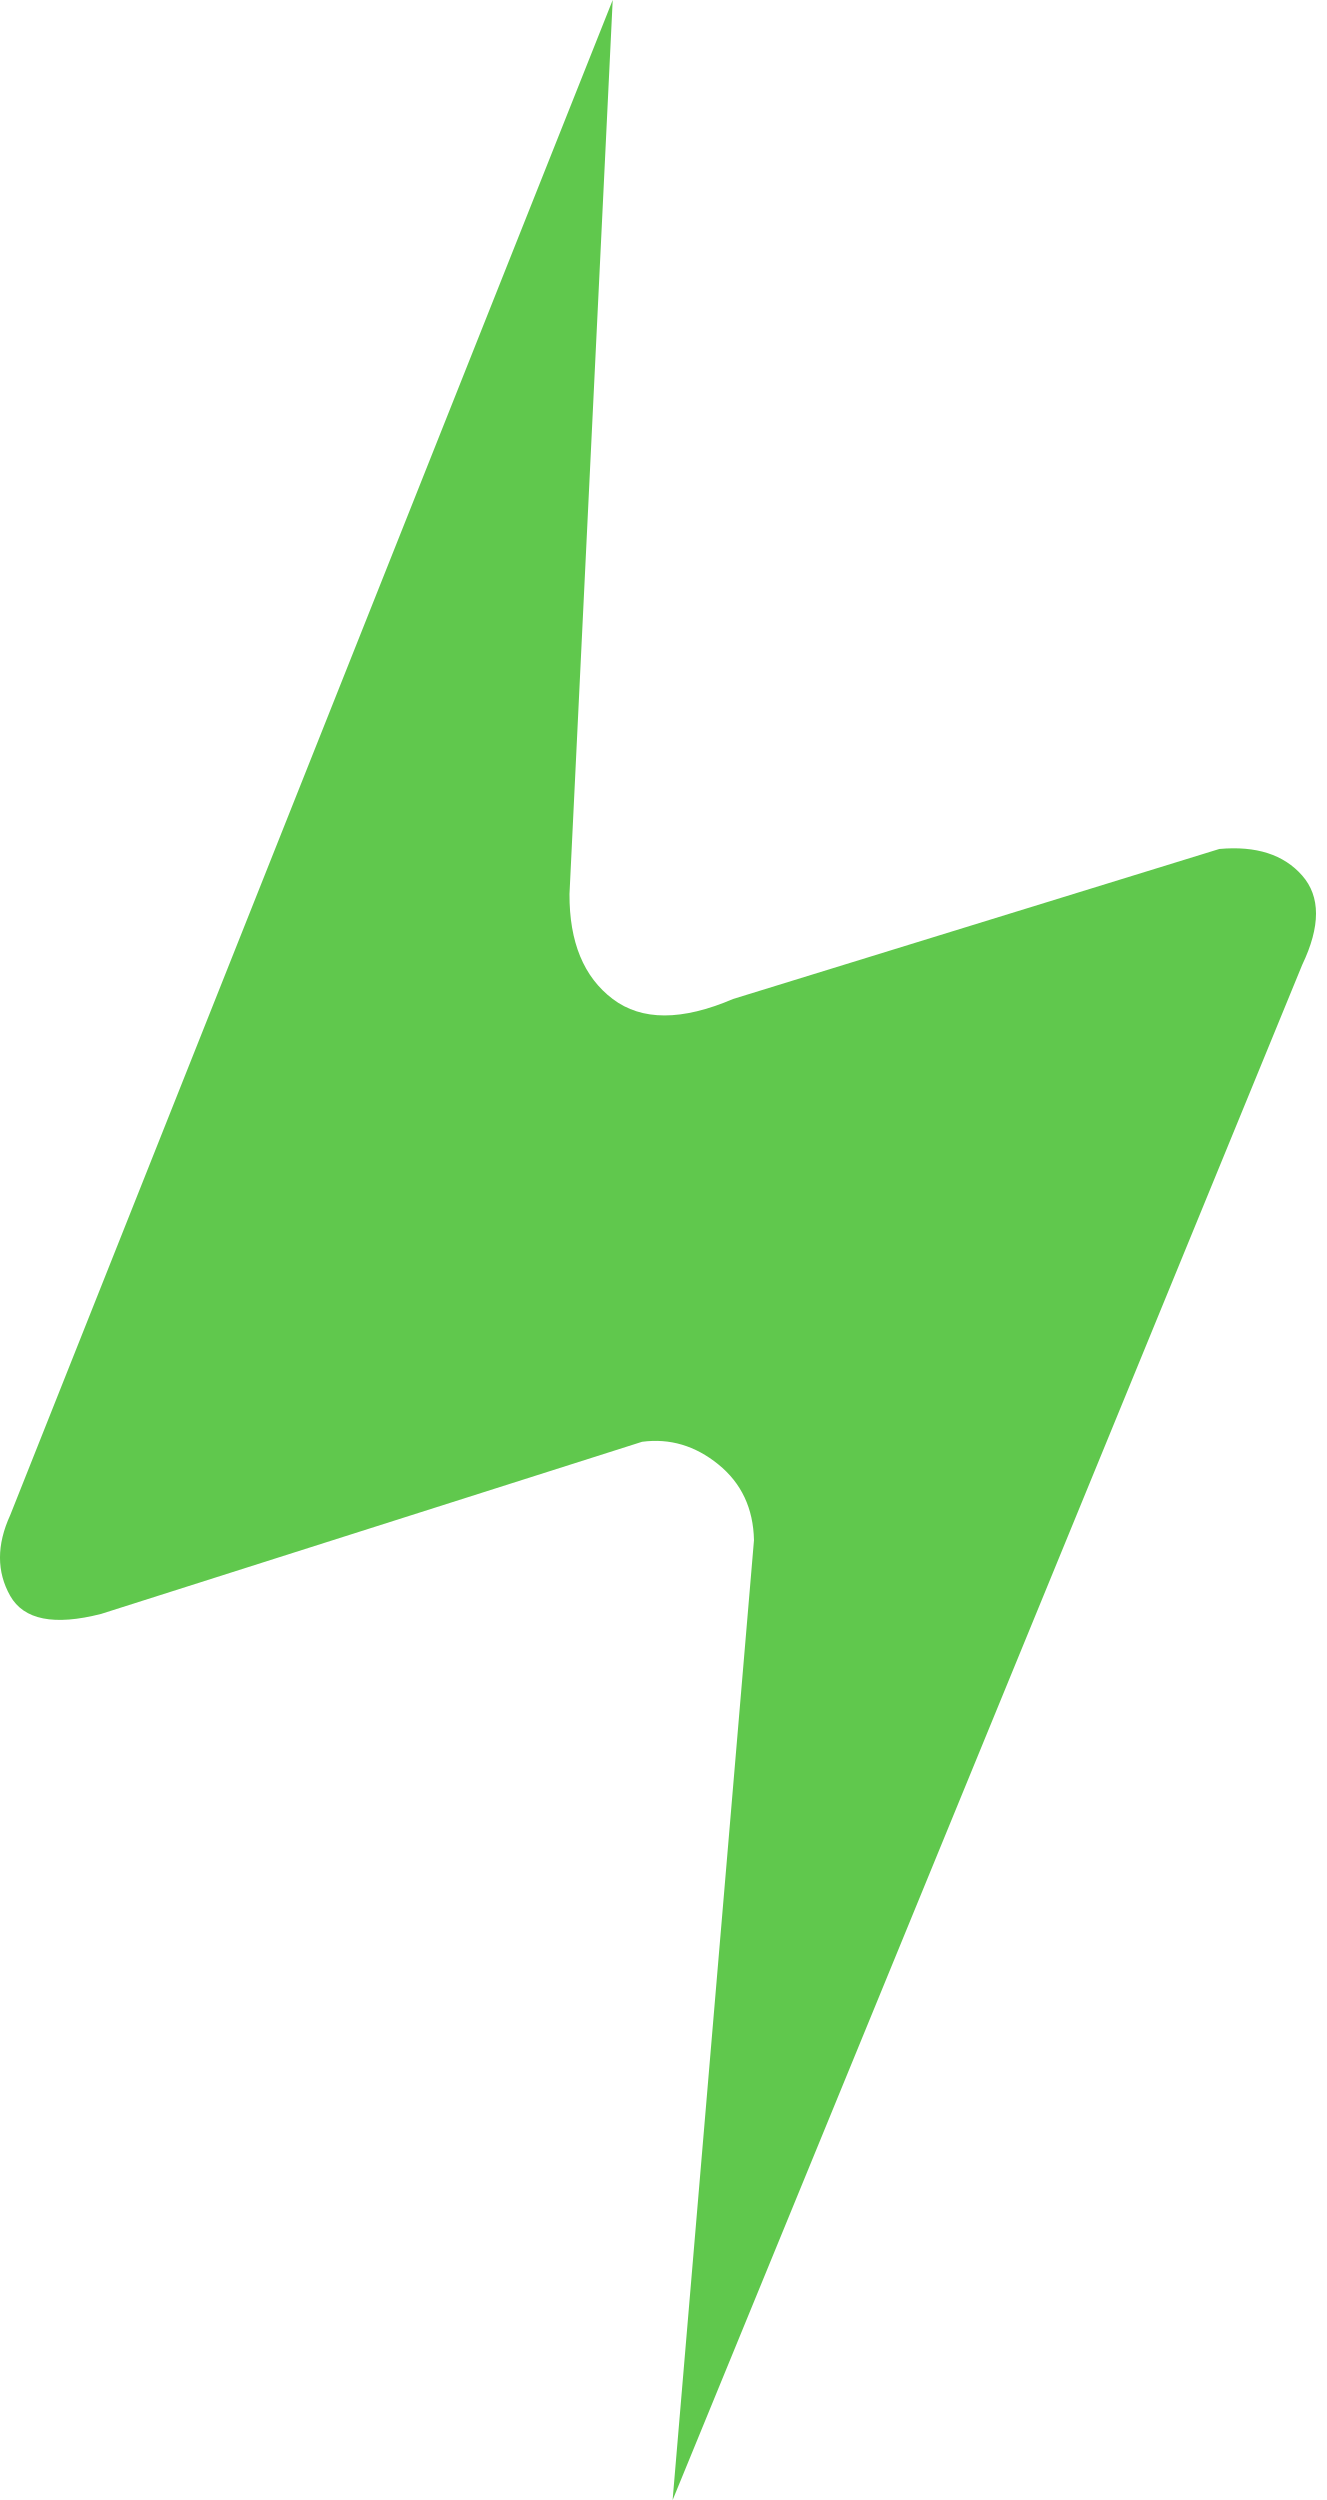
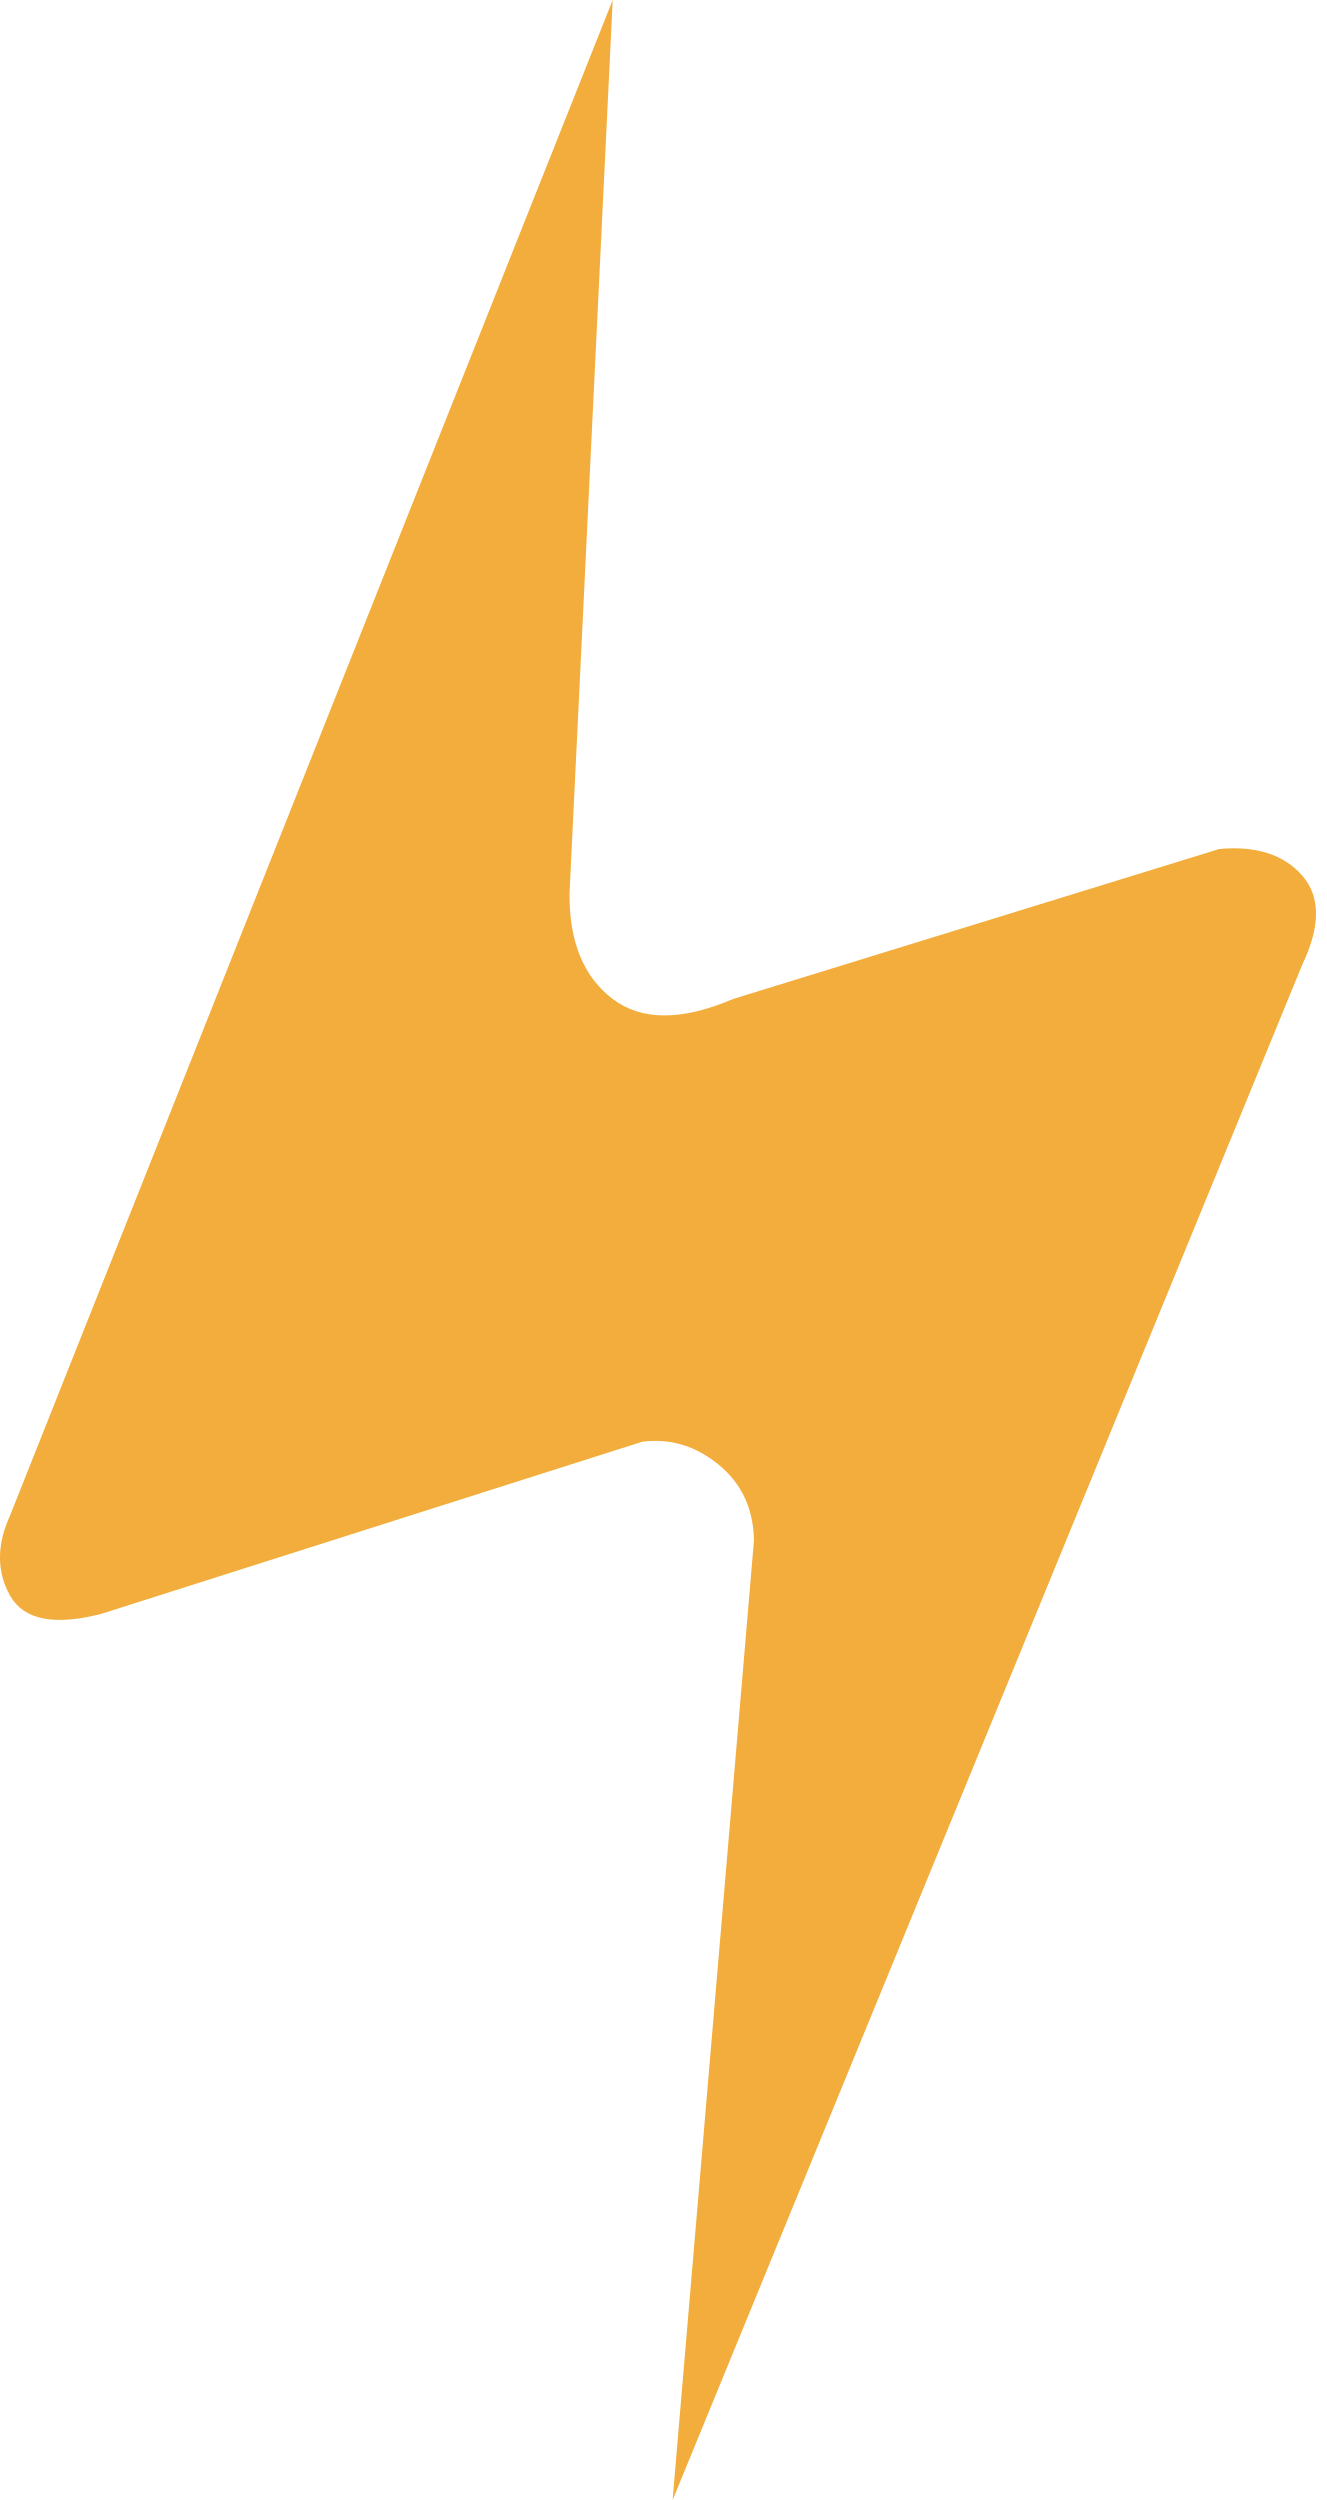
<svg xmlns="http://www.w3.org/2000/svg" width="26px" height="49px" viewBox="0 0 26 49" version="1.1">
  <defs />
  <g id="Page-1" stroke="none" stroke-width="1" fill="none" fill-rule="evenodd">
-     <g id="Landing-page" transform="translate(-174, -750)" fill="#60C84D">
+     <g id="Landing-page" transform="translate(-174, -750)" fill="#F2AD3C">
      <g id="why" transform="translate(0, 605)">
        <g id="sections" transform="translate(40, 145)">
          <g id="section">
            <path d="M146.009,0 L134.2,29.697 C133.933,30.28 133.933,30.807 134.2,31.279 C134.467,31.75 135.061,31.868 135.981,31.633 L146.585,28.259 C147.129,28.187 147.627,28.335 148.079,28.702 C148.532,29.069 148.765,29.564 148.778,30.188 L147.183,49.002 L159.523,18.911 C159.884,18.156 159.884,17.572 159.523,17.161 C159.162,16.749 158.621,16.575 157.899,16.64 L148.369,19.58 C147.364,20.01 146.577,20.01 146.009,19.58 C145.44,19.149 145.158,18.463 145.162,17.523 L146.009,0 Z" id="fast-icon" />
          </g>
        </g>
      </g>
    </g>
  </g>
</svg>
